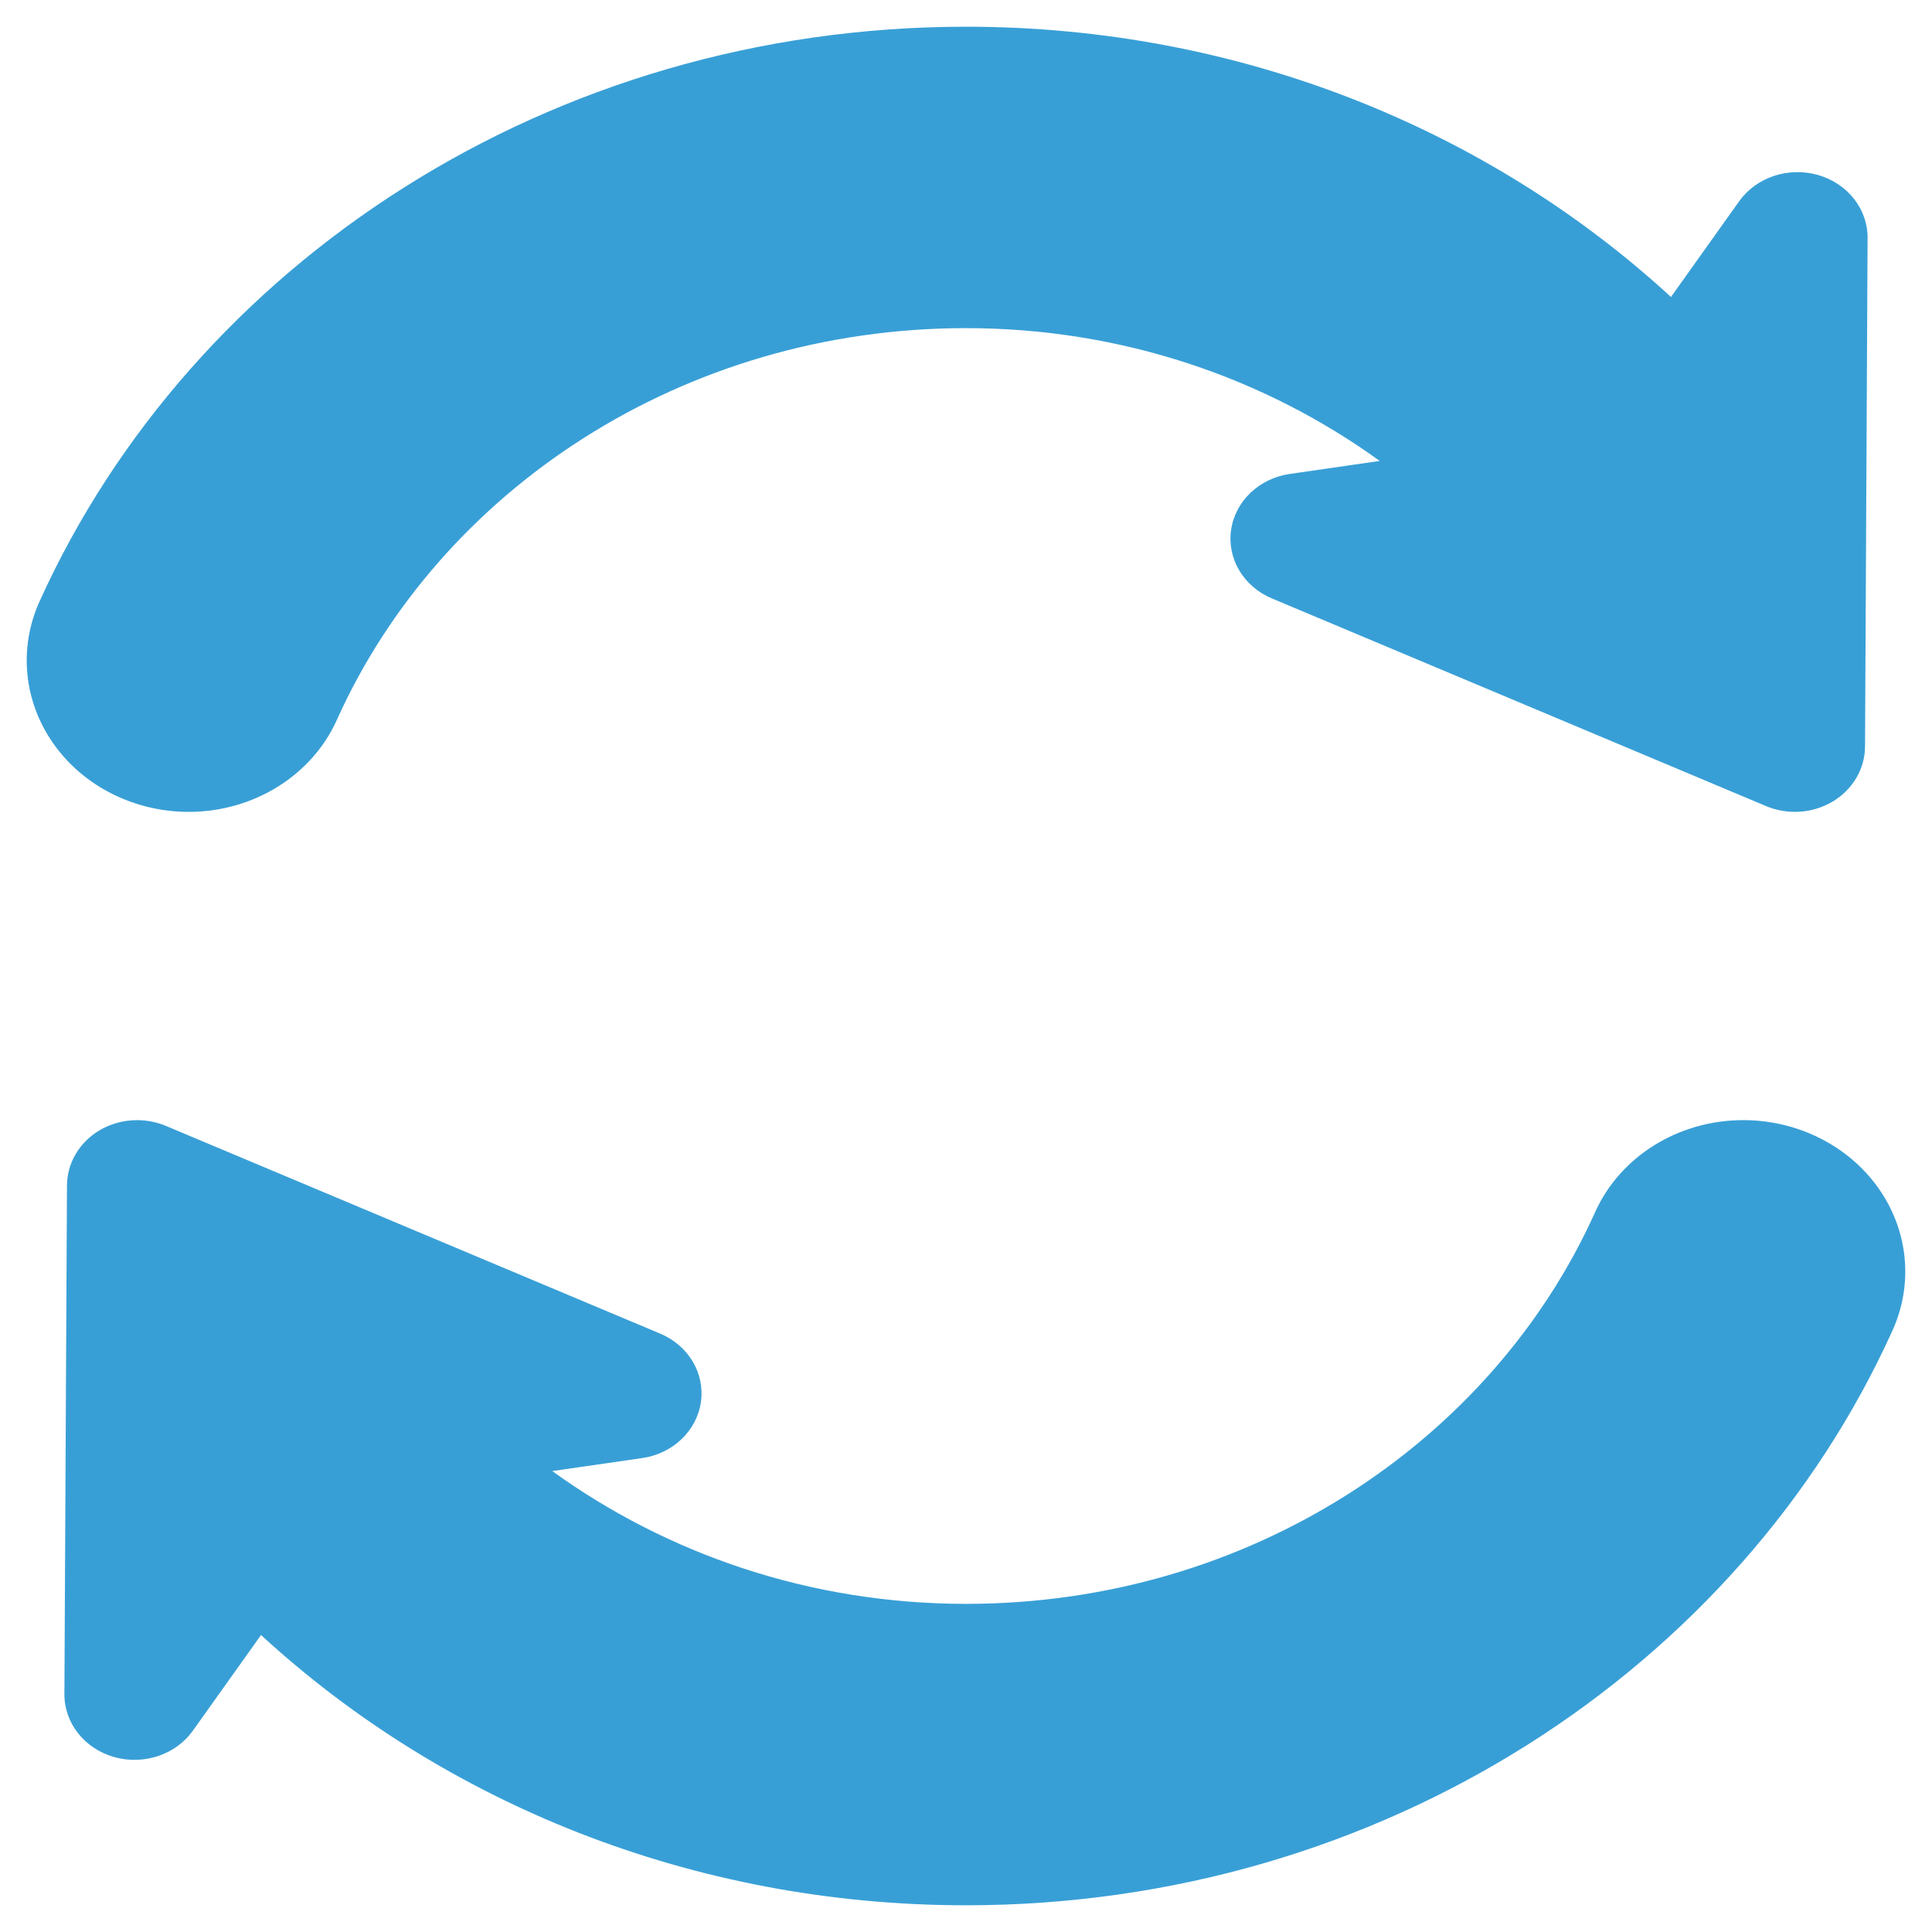
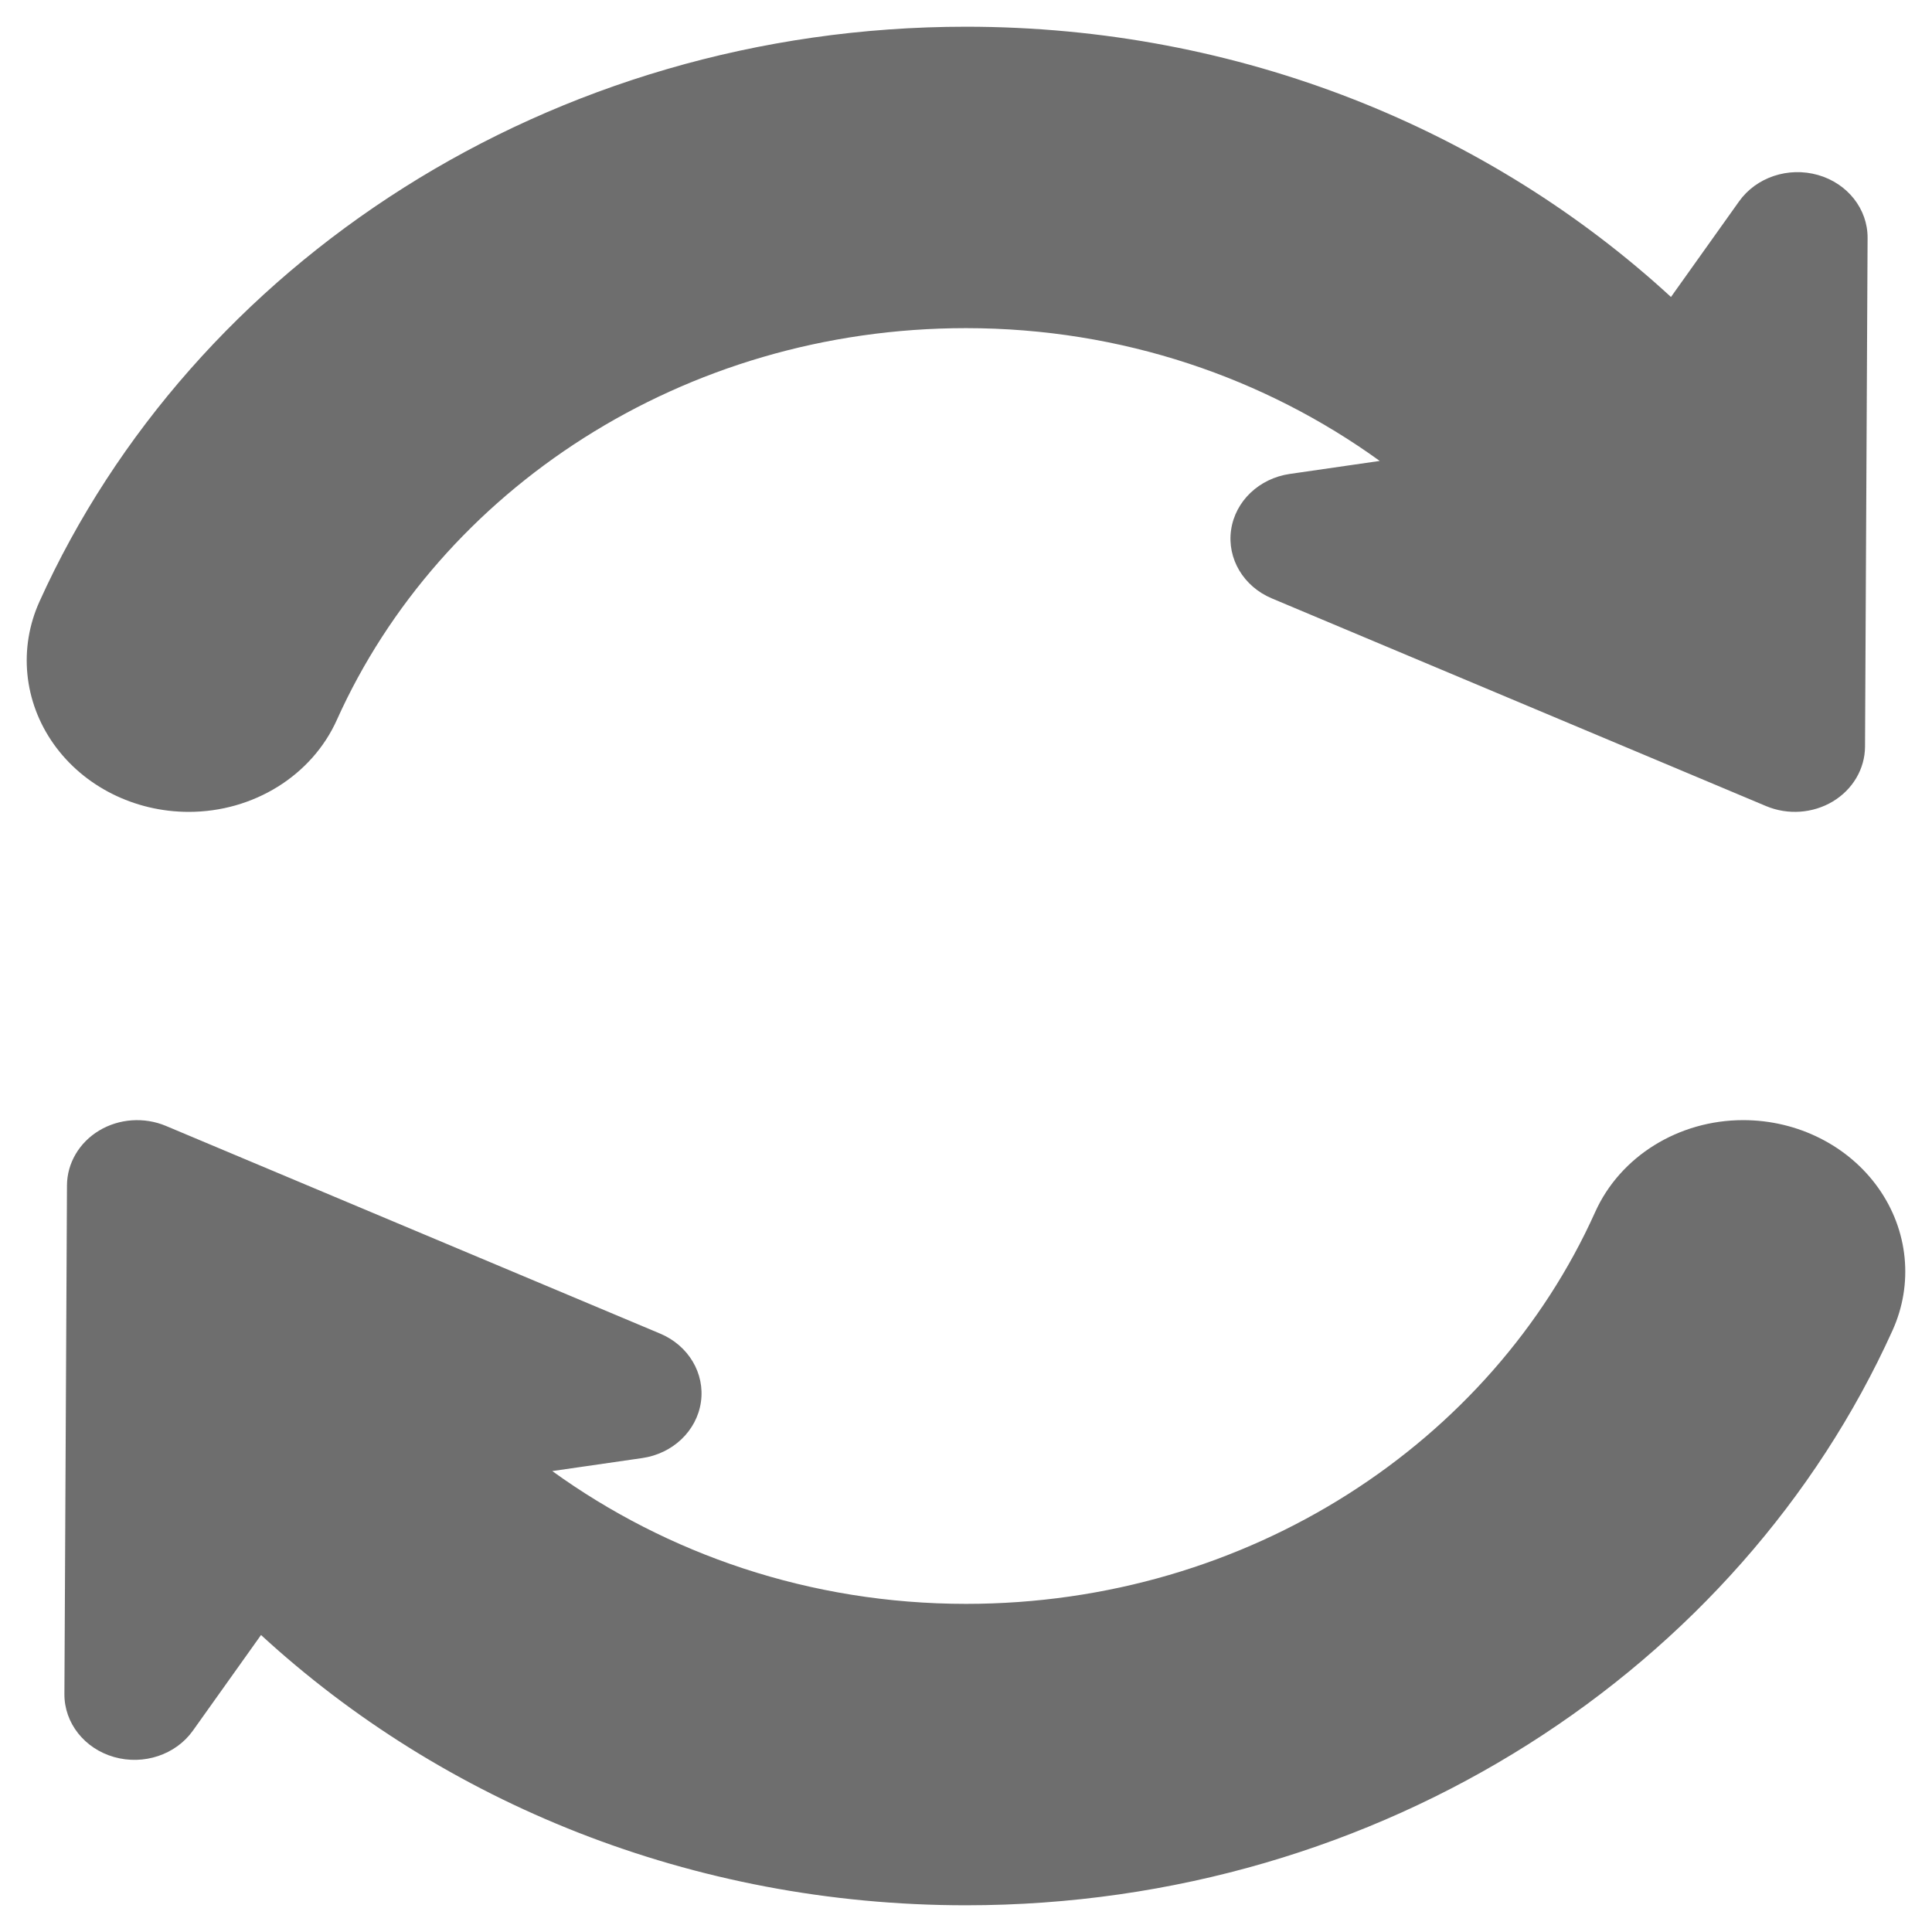
<svg xmlns="http://www.w3.org/2000/svg" version="1.1" id="Capa_1" x="0px" y="0px" width="512" height="512" viewBox="0 0 512 512" xml:space="preserve">
  <defs id="defs43" />
-   <g id="g8" transform="matrix(1.093897,0,0,1.021772,-10.48943,7.080941)" style="fill:#389fd6;fill-opacity:1;stroke:none;stroke-width:39.241;stroke-miterlimit:4;stroke-dasharray:none">
-     <g id="g6" style="fill:#389fd6;fill-opacity:1;stroke:none;stroke-width:39.241;stroke-miterlimit:4;stroke-dasharray:none">
-       <path d="m 55.323,203.641 c 15.664,0 29.813,-9.405 35.872,-23.854 25.017,-59.604 83.842,-101.61 152.42,-101.61 37.797,0 72.449,12.955 100.23,34.442 l -21.775,3.371 c -7.438,1.153 -13.224,7.054 -14.232,14.512 -1.01,7.454 3.008,14.686 9.867,17.768 l 119.746,53.872 c 5.249,2.357 11.33,1.904 16.168,-1.205 4.83,-3.114 7.764,-8.458 7.796,-14.208 l 0.621,-131.943 c 0.042,-7.506 -4.851,-14.144 -12.024,-16.332 -7.185,-2.188 -14.947,0.589 -19.104,6.837 L 414.403,70.096 C 370.398,26.778 310.1,0 243.615,0 142.806,0 56.133,61.562 19.167,149.06 c -5.134,12.128 -3.84,26.015 3.429,36.987 7.269,10.976 19.556,17.594 32.727,17.594 z" id="path2" style="fill:#389fd6;fill-opacity:1;stroke:none;stroke-width:39.241;stroke-miterlimit:4;stroke-dasharray:none" />
-       <path d="m 464.635,301.184 c -7.27,-10.977 -19.558,-17.594 -32.728,-17.594 -15.664,0 -29.813,9.405 -35.872,23.854 -25.018,59.604 -83.843,101.61 -152.42,101.61 -37.798,0 -72.45,-12.955 -100.232,-34.442 l 21.776,-3.369 c 7.437,-1.153 13.223,-7.055 14.233,-14.514 1.009,-7.453 -3.008,-14.686 -9.867,-17.768 L 49.779,285.089 c -5.25,-2.356 -11.33,-1.905 -16.169,1.205 -4.829,3.114 -7.764,8.458 -7.795,14.207 l -0.622,131.943 c -0.042,7.506 4.85,14.144 12.024,16.332 7.185,2.188 14.948,-0.59 19.104,-6.839 l 16.505,-24.805 c 44.004,43.32 104.303,70.098 170.788,70.098 100.811,0 187.481,-61.561 224.446,-149.059 5.137,-12.128 3.843,-26.014 -3.425,-36.987 z" id="path4" style="fill:#389fd6;fill-opacity:1;stroke:none;stroke-width:39.241;stroke-miterlimit:4;stroke-dasharray:none" />
+   <g id="g8" transform="matrix(1.093897,0,0,1.021772,-10.48943,7.080941)" style="fill:#6e6e6e;fill-opacity:1;stroke:none;stroke-width:39.241;stroke-miterlimit:4;stroke-dasharray:none">
+     <g id="g6" style="fill:#6e6e6e;fill-opacity:1;stroke:none;stroke-width:39.241;stroke-miterlimit:4;stroke-dasharray:none">
+       <path d="m 55.323,203.641 c 15.664,0 29.813,-9.405 35.872,-23.854 25.017,-59.604 83.842,-101.61 152.42,-101.61 37.797,0 72.449,12.955 100.23,34.442 l -21.775,3.371 c -7.438,1.153 -13.224,7.054 -14.232,14.512 -1.01,7.454 3.008,14.686 9.867,17.768 l 119.746,53.872 c 5.249,2.357 11.33,1.904 16.168,-1.205 4.83,-3.114 7.764,-8.458 7.796,-14.208 l 0.621,-131.943 c 0.042,-7.506 -4.851,-14.144 -12.024,-16.332 -7.185,-2.188 -14.947,0.589 -19.104,6.837 L 414.403,70.096 C 370.398,26.778 310.1,0 243.615,0 142.806,0 56.133,61.562 19.167,149.06 c -5.134,12.128 -3.84,26.015 3.429,36.987 7.269,10.976 19.556,17.594 32.727,17.594 z" id="path2" style="fill:#6e6e6e;fill-opacity:1;stroke:none;stroke-width:39.241;stroke-miterlimit:4;stroke-dasharray:none" />
+       <path d="m 464.635,301.184 c -7.27,-10.977 -19.558,-17.594 -32.728,-17.594 -15.664,0 -29.813,9.405 -35.872,23.854 -25.018,59.604 -83.843,101.61 -152.42,101.61 -37.798,0 -72.45,-12.955 -100.232,-34.442 l 21.776,-3.369 c 7.437,-1.153 13.223,-7.055 14.233,-14.514 1.009,-7.453 -3.008,-14.686 -9.867,-17.768 L 49.779,285.089 c -5.25,-2.356 -11.33,-1.905 -16.169,1.205 -4.829,3.114 -7.764,8.458 -7.795,14.207 l -0.622,131.943 c -0.042,7.506 4.85,14.144 12.024,16.332 7.185,2.188 14.948,-0.59 19.104,-6.839 l 16.505,-24.805 c 44.004,43.32 104.303,70.098 170.788,70.098 100.811,0 187.481,-61.561 224.446,-149.059 5.137,-12.128 3.843,-26.014 -3.425,-36.987 z" id="path4" style="fill:#6e6e6e;fill-opacity:1;stroke:none;stroke-width:39.241;stroke-miterlimit:4;stroke-dasharray:none" />
    </g>
  </g>
  <g id="g10" transform="translate(-15.02788,-464.1965)">
</g>
  <g id="g12" transform="translate(-15.02788,-464.1965)">
</g>
  <g id="g14" transform="translate(-15.02788,-464.1965)">
</g>
  <g id="g16" transform="translate(-15.02788,-464.1965)">
</g>
  <g id="g18" transform="translate(-15.02788,-464.1965)">
</g>
  <g id="g20" transform="translate(-15.02788,-464.1965)">
</g>
  <g id="g22" transform="translate(-15.02788,-464.1965)">
</g>
  <g id="g24" transform="translate(-15.02788,-464.1965)">
</g>
  <g id="g26" transform="translate(-15.02788,-464.1965)">
</g>
  <g id="g28" transform="translate(-15.02788,-464.1965)">
</g>
  <g id="g30" transform="translate(-15.02788,-464.1965)">
</g>
  <g id="g32" transform="translate(-15.02788,-464.1965)">
</g>
  <g id="g34" transform="translate(-15.02788,-464.1965)">
</g>
  <g id="g36" transform="translate(-15.02788,-464.1965)">
</g>
  <g id="g38" transform="translate(-15.02788,-464.1965)">
</g>
</svg>
